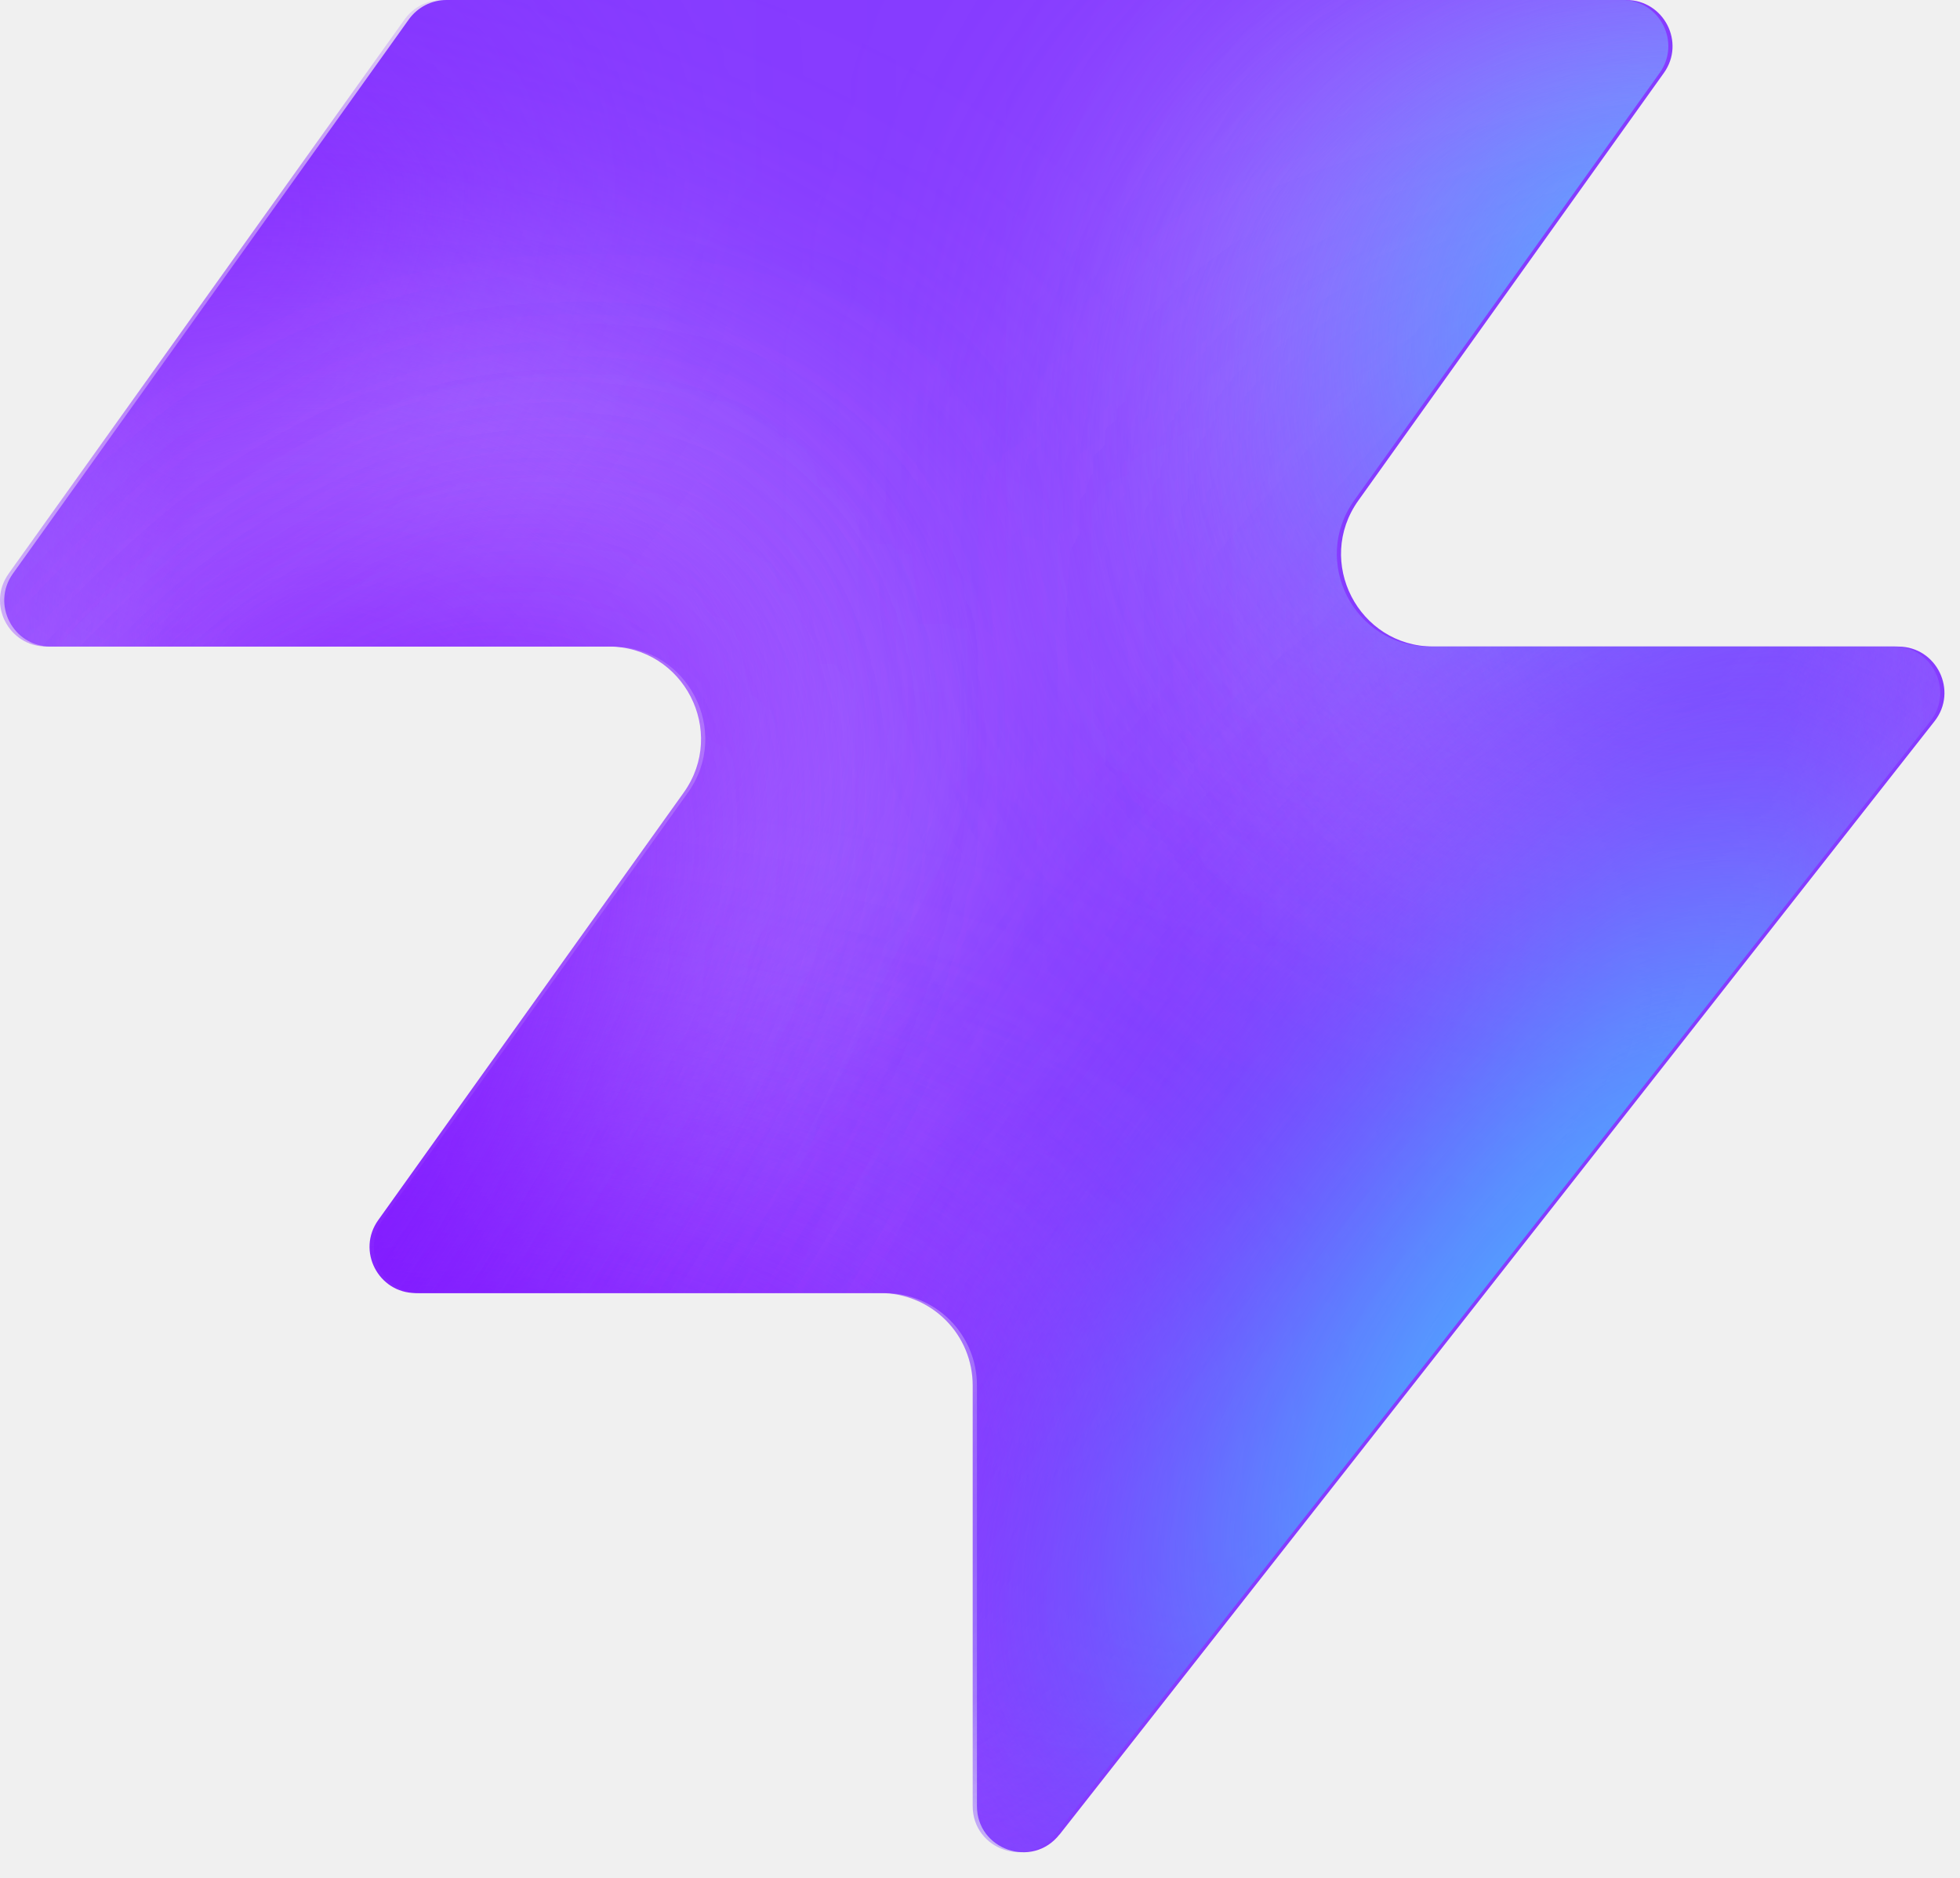
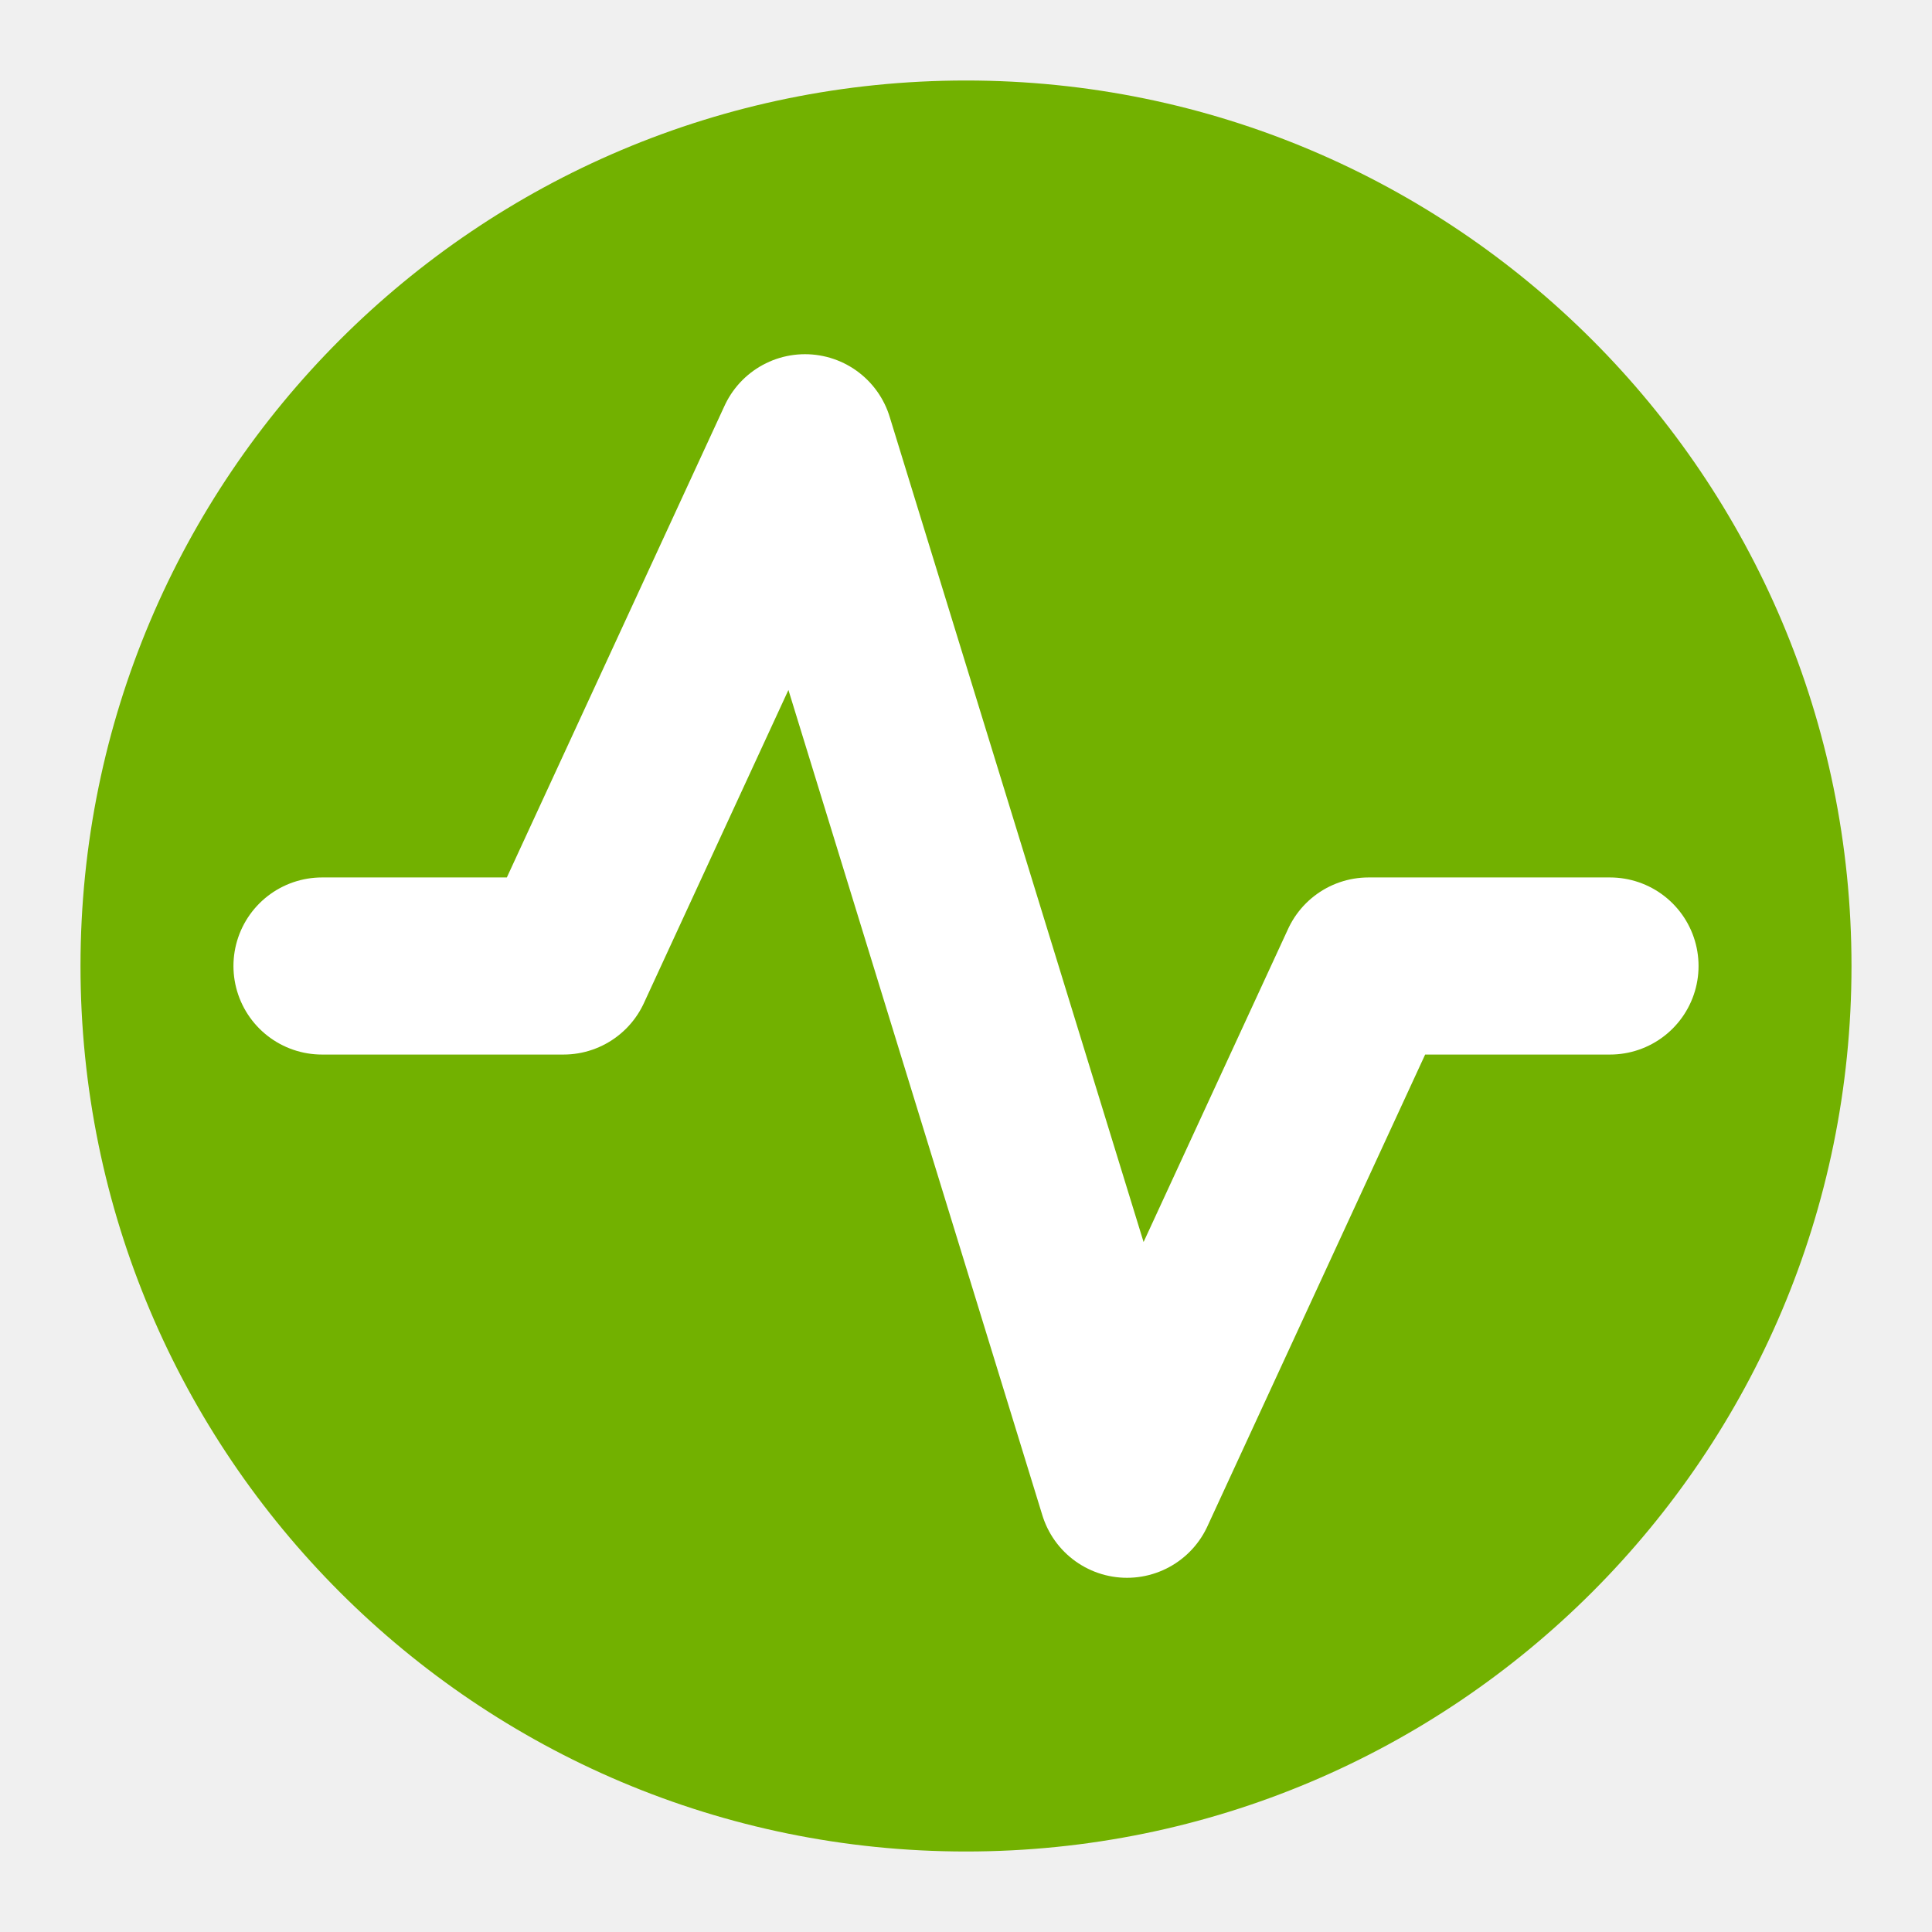
- <svg xmlns="http://www.w3.org/2000/svg" width="48" height="46" fill="none" viewBox="0 0 48 46">
-   <path fill="#863bff" d="M25.946 44.938c-.664.845-2.021.375-2.021-.698V33.937a2.26 2.26 0 0 0-2.262-2.262H10.287c-.92 0-1.456-1.04-.92-1.788l7.48-10.471c1.07-1.497 0-3.578-1.842-3.578H1.237c-.92 0-1.456-1.04-.92-1.788L10.013.474c.214-.297.556-.474.92-.474h28.894c.92 0 1.456 1.04.92 1.788l-7.48 10.471c-1.07 1.498 0 3.579 1.842 3.579h11.377c.943 0 1.473 1.088.89 1.83L25.947 44.94z" style="fill:#863bff;fill:color(display-p3 .525 .23 1);fill-opacity:1" />
-   <mask id="a" width="48" height="46" x="0" y="0" maskUnits="userSpaceOnUse" style="mask-type:alpha">
-     <path fill="#000" d="M25.842 44.938c-.664.844-2.021.375-2.021-.698V33.937a2.26 2.26 0 0 0-2.262-2.262H10.183c-.92 0-1.456-1.04-.92-1.788l7.48-10.471c1.07-1.498 0-3.579-1.842-3.579H1.133c-.92 0-1.456-1.04-.92-1.787L9.91.473c.214-.297.556-.474.92-.474h28.894c.92 0 1.456 1.04.92 1.788l-7.48 10.471c-1.07 1.498 0 3.578 1.842 3.578h11.377c.943 0 1.473 1.088.89 1.832L25.843 44.94z" style="fill:#000;fill-opacity:1" />
-   </mask>
-   <g mask="url(#a)">
-     <g filter="url(#b)">
-       <ellipse cx="5.508" cy="14.704" fill="#ede6ff" rx="5.508" ry="14.704" style="fill:#ede6ff;fill:color(display-p3 .927 .903 1);fill-opacity:1" transform="matrix(.00324 1 1 -.00324 -4.47 31.516)" />
-     </g>
-     <g filter="url(#c)">
-       <ellipse cx="10.399" cy="29.851" fill="#ede6ff" rx="10.399" ry="29.851" style="fill:#ede6ff;fill:color(display-p3 .927 .903 1);fill-opacity:1" transform="matrix(.00324 1 1 -.00324 -39.328 7.883)" />
-     </g>
-     <g filter="url(#d)">
-       <ellipse cx="5.508" cy="30.487" fill="#7e14ff" rx="5.508" ry="30.487" style="fill:#7e14ff;fill:color(display-p3 .492 .077 1);fill-opacity:1" transform="rotate(89.814 -25.913 -14.639)scale(1 -1)" />
-     </g>
-     <g filter="url(#e)">
-       <ellipse cx="5.508" cy="30.599" fill="#7e14ff" rx="5.508" ry="30.599" style="fill:#7e14ff;fill:color(display-p3 .492 .077 1);fill-opacity:1" transform="rotate(89.814 -32.644 -3.334)scale(1 -1)" />
-     </g>
-     <g filter="url(#f)">
-       <ellipse cx="5.508" cy="30.599" fill="#7e14ff" rx="5.508" ry="30.599" style="fill:#7e14ff;fill:color(display-p3 .492 .077 1);fill-opacity:1" transform="matrix(.00324 1 1 -.00324 -34.34 30.47)" />
-     </g>
-     <g filter="url(#g)">
-       <ellipse cx="14.072" cy="22.078" fill="#ede6ff" rx="14.072" ry="22.078" style="fill:#ede6ff;fill:color(display-p3 .927 .903 1);fill-opacity:1" transform="rotate(93.35 24.506 48.493)scale(-1 1)" />
-     </g>
-     <g filter="url(#h)">
-       <ellipse cx="3.47" cy="21.501" fill="#7e14ff" rx="3.47" ry="21.501" style="fill:#7e14ff;fill:color(display-p3 .492 .077 1);fill-opacity:1" transform="rotate(89.009 28.708 47.59)scale(-1 1)" />
-     </g>
-     <g filter="url(#i)">
-       <ellipse cx="3.47" cy="21.501" fill="#7e14ff" rx="3.47" ry="21.501" style="fill:#7e14ff;fill:color(display-p3 .492 .077 1);fill-opacity:1" transform="rotate(89.009 28.708 47.59)scale(-1 1)" />
-     </g>
-     <g filter="url(#j)">
-       <ellipse cx=".387" cy="8.972" fill="#7e14ff" rx="4.407" ry="29.108" style="fill:#7e14ff;fill:color(display-p3 .492 .077 1);fill-opacity:1" transform="rotate(39.51 .387 8.972)" />
-     </g>
-     <g filter="url(#k)">
-       <ellipse cx="47.523" cy="-6.092" fill="#7e14ff" rx="4.407" ry="29.108" style="fill:#7e14ff;fill:color(display-p3 .492 .077 1);fill-opacity:1" transform="rotate(37.892 47.523 -6.092)" />
-     </g>
-     <g filter="url(#l)">
-       <ellipse cx="41.412" cy="6.333" fill="#47bfff" rx="5.971" ry="9.665" style="fill:#47bfff;fill:color(display-p3 .28 .748 1);fill-opacity:1" transform="rotate(37.892 41.412 6.333)" />
-     </g>
-     <g filter="url(#m)">
-       <ellipse cx="-1.879" cy="38.332" fill="#7e14ff" rx="4.407" ry="29.108" style="fill:#7e14ff;fill:color(display-p3 .492 .077 1);fill-opacity:1" transform="rotate(37.892 -1.88 38.332)" />
-     </g>
-     <g filter="url(#n)">
-       <ellipse cx="-1.879" cy="38.332" fill="#7e14ff" rx="4.407" ry="29.108" style="fill:#7e14ff;fill:color(display-p3 .492 .077 1);fill-opacity:1" transform="rotate(37.892 -1.88 38.332)" />
-     </g>
-     <g filter="url(#o)">
-       <ellipse cx="35.651" cy="29.907" fill="#7e14ff" rx="4.407" ry="29.108" style="fill:#7e14ff;fill:color(display-p3 .492 .077 1);fill-opacity:1" transform="rotate(37.892 35.651 29.907)" />
-     </g>
-     <g filter="url(#p)">
-       <ellipse cx="38.418" cy="32.4" fill="#47bfff" rx="5.971" ry="15.297" style="fill:#47bfff;fill:color(display-p3 .28 .748 1);fill-opacity:1" transform="rotate(37.892 38.418 32.4)" />
-     </g>
-   </g>
-   <defs>
-     <filter id="b" width="60.045" height="41.654" x="-19.77" y="16.149" color-interpolation-filters="sRGB" filterUnits="userSpaceOnUse">
-       <feFlood flood-opacity="0" result="BackgroundImageFix" />
-       <feBlend in="SourceGraphic" in2="BackgroundImageFix" result="shape" />
-       <feGaussianBlur result="effect1_foregroundBlur_2002_17158" stdDeviation="7.659" />
-     </filter>
-     <filter id="c" width="90.34" height="51.437" x="-54.613" y="-7.533" color-interpolation-filters="sRGB" filterUnits="userSpaceOnUse">
-       <feFlood flood-opacity="0" result="BackgroundImageFix" />
-       <feBlend in="SourceGraphic" in2="BackgroundImageFix" result="shape" />
-       <feGaussianBlur result="effect1_foregroundBlur_2002_17158" stdDeviation="7.659" />
-     </filter>
-     <filter id="d" width="79.355" height="29.4" x="-49.64" y="2.03" color-interpolation-filters="sRGB" filterUnits="userSpaceOnUse">
-       <feFlood flood-opacity="0" result="BackgroundImageFix" />
-       <feBlend in="SourceGraphic" in2="BackgroundImageFix" result="shape" />
-       <feGaussianBlur result="effect1_foregroundBlur_2002_17158" stdDeviation="4.596" />
-     </filter>
-     <filter id="e" width="79.579" height="29.4" x="-45.045" y="20.029" color-interpolation-filters="sRGB" filterUnits="userSpaceOnUse">
-       <feFlood flood-opacity="0" result="BackgroundImageFix" />
-       <feBlend in="SourceGraphic" in2="BackgroundImageFix" result="shape" />
-       <feGaussianBlur result="effect1_foregroundBlur_2002_17158" stdDeviation="4.596" />
-     </filter>
-     <filter id="f" width="79.579" height="29.4" x="-43.513" y="21.178" color-interpolation-filters="sRGB" filterUnits="userSpaceOnUse">
-       <feFlood flood-opacity="0" result="BackgroundImageFix" />
-       <feBlend in="SourceGraphic" in2="BackgroundImageFix" result="shape" />
-       <feGaussianBlur result="effect1_foregroundBlur_2002_17158" stdDeviation="4.596" />
-     </filter>
-     <filter id="g" width="74.749" height="58.852" x="15.756" y="-17.901" color-interpolation-filters="sRGB" filterUnits="userSpaceOnUse">
-       <feFlood flood-opacity="0" result="BackgroundImageFix" />
-       <feBlend in="SourceGraphic" in2="BackgroundImageFix" result="shape" />
-       <feGaussianBlur result="effect1_foregroundBlur_2002_17158" stdDeviation="7.659" />
-     </filter>
-     <filter id="h" width="61.377" height="25.362" x="23.548" y="2.284" color-interpolation-filters="sRGB" filterUnits="userSpaceOnUse">
-       <feFlood flood-opacity="0" result="BackgroundImageFix" />
-       <feBlend in="SourceGraphic" in2="BackgroundImageFix" result="shape" />
-       <feGaussianBlur result="effect1_foregroundBlur_2002_17158" stdDeviation="4.596" />
-     </filter>
-     <filter id="i" width="61.377" height="25.362" x="23.548" y="2.284" color-interpolation-filters="sRGB" filterUnits="userSpaceOnUse">
-       <feFlood flood-opacity="0" result="BackgroundImageFix" />
-       <feBlend in="SourceGraphic" in2="BackgroundImageFix" result="shape" />
-       <feGaussianBlur result="effect1_foregroundBlur_2002_17158" stdDeviation="4.596" />
-     </filter>
-     <filter id="j" width="56.045" height="63.649" x="-27.636" y="-22.853" color-interpolation-filters="sRGB" filterUnits="userSpaceOnUse">
-       <feFlood flood-opacity="0" result="BackgroundImageFix" />
-       <feBlend in="SourceGraphic" in2="BackgroundImageFix" result="shape" />
-       <feGaussianBlur result="effect1_foregroundBlur_2002_17158" stdDeviation="4.596" />
-     </filter>
-     <filter id="k" width="54.814" height="64.646" x="20.116" y="-38.415" color-interpolation-filters="sRGB" filterUnits="userSpaceOnUse">
-       <feFlood flood-opacity="0" result="BackgroundImageFix" />
-       <feBlend in="SourceGraphic" in2="BackgroundImageFix" result="shape" />
-       <feGaussianBlur result="effect1_foregroundBlur_2002_17158" stdDeviation="4.596" />
-     </filter>
-     <filter id="l" width="33.541" height="35.313" x="24.641" y="-11.323" color-interpolation-filters="sRGB" filterUnits="userSpaceOnUse">
-       <feFlood flood-opacity="0" result="BackgroundImageFix" />
-       <feBlend in="SourceGraphic" in2="BackgroundImageFix" result="shape" />
-       <feGaussianBlur result="effect1_foregroundBlur_2002_17158" stdDeviation="4.596" />
-     </filter>
-     <filter id="m" width="54.814" height="64.646" x="-29.286" y="6.009" color-interpolation-filters="sRGB" filterUnits="userSpaceOnUse">
-       <feFlood flood-opacity="0" result="BackgroundImageFix" />
-       <feBlend in="SourceGraphic" in2="BackgroundImageFix" result="shape" />
-       <feGaussianBlur result="effect1_foregroundBlur_2002_17158" stdDeviation="4.596" />
-     </filter>
-     <filter id="n" width="54.814" height="64.646" x="-29.286" y="6.009" color-interpolation-filters="sRGB" filterUnits="userSpaceOnUse">
-       <feFlood flood-opacity="0" result="BackgroundImageFix" />
-       <feBlend in="SourceGraphic" in2="BackgroundImageFix" result="shape" />
-       <feGaussianBlur result="effect1_foregroundBlur_2002_17158" stdDeviation="4.596" />
-     </filter>
-     <filter id="o" width="54.814" height="64.646" x="8.244" y="-2.416" color-interpolation-filters="sRGB" filterUnits="userSpaceOnUse">
-       <feFlood flood-opacity="0" result="BackgroundImageFix" />
-       <feBlend in="SourceGraphic" in2="BackgroundImageFix" result="shape" />
-       <feGaussianBlur result="effect1_foregroundBlur_2002_17158" stdDeviation="4.596" />
-     </filter>
-     <filter id="p" width="39.409" height="43.623" x="18.713" y="10.588" color-interpolation-filters="sRGB" filterUnits="userSpaceOnUse">
-       <feFlood flood-opacity="0" result="BackgroundImageFix" />
-       <feBlend in="SourceGraphic" in2="BackgroundImageFix" result="shape" />
-       <feGaussianBlur result="effect1_foregroundBlur_2002_17158" stdDeviation="4.596" />
-     </filter>
-   </defs>
+ <svg xmlns="http://www.w3.org/2000/svg" viewBox="0 0 24 24" fill="none">
+   <circle cx="12" cy="12" r="11" fill="#72B100" />
+   <path d="M20 12h-3l-3 6.5L10 5.5l-3 6.5H4" stroke="#ffffff" stroke-width="2.2" stroke-linecap="round" stroke-linejoin="round" />
</svg>
